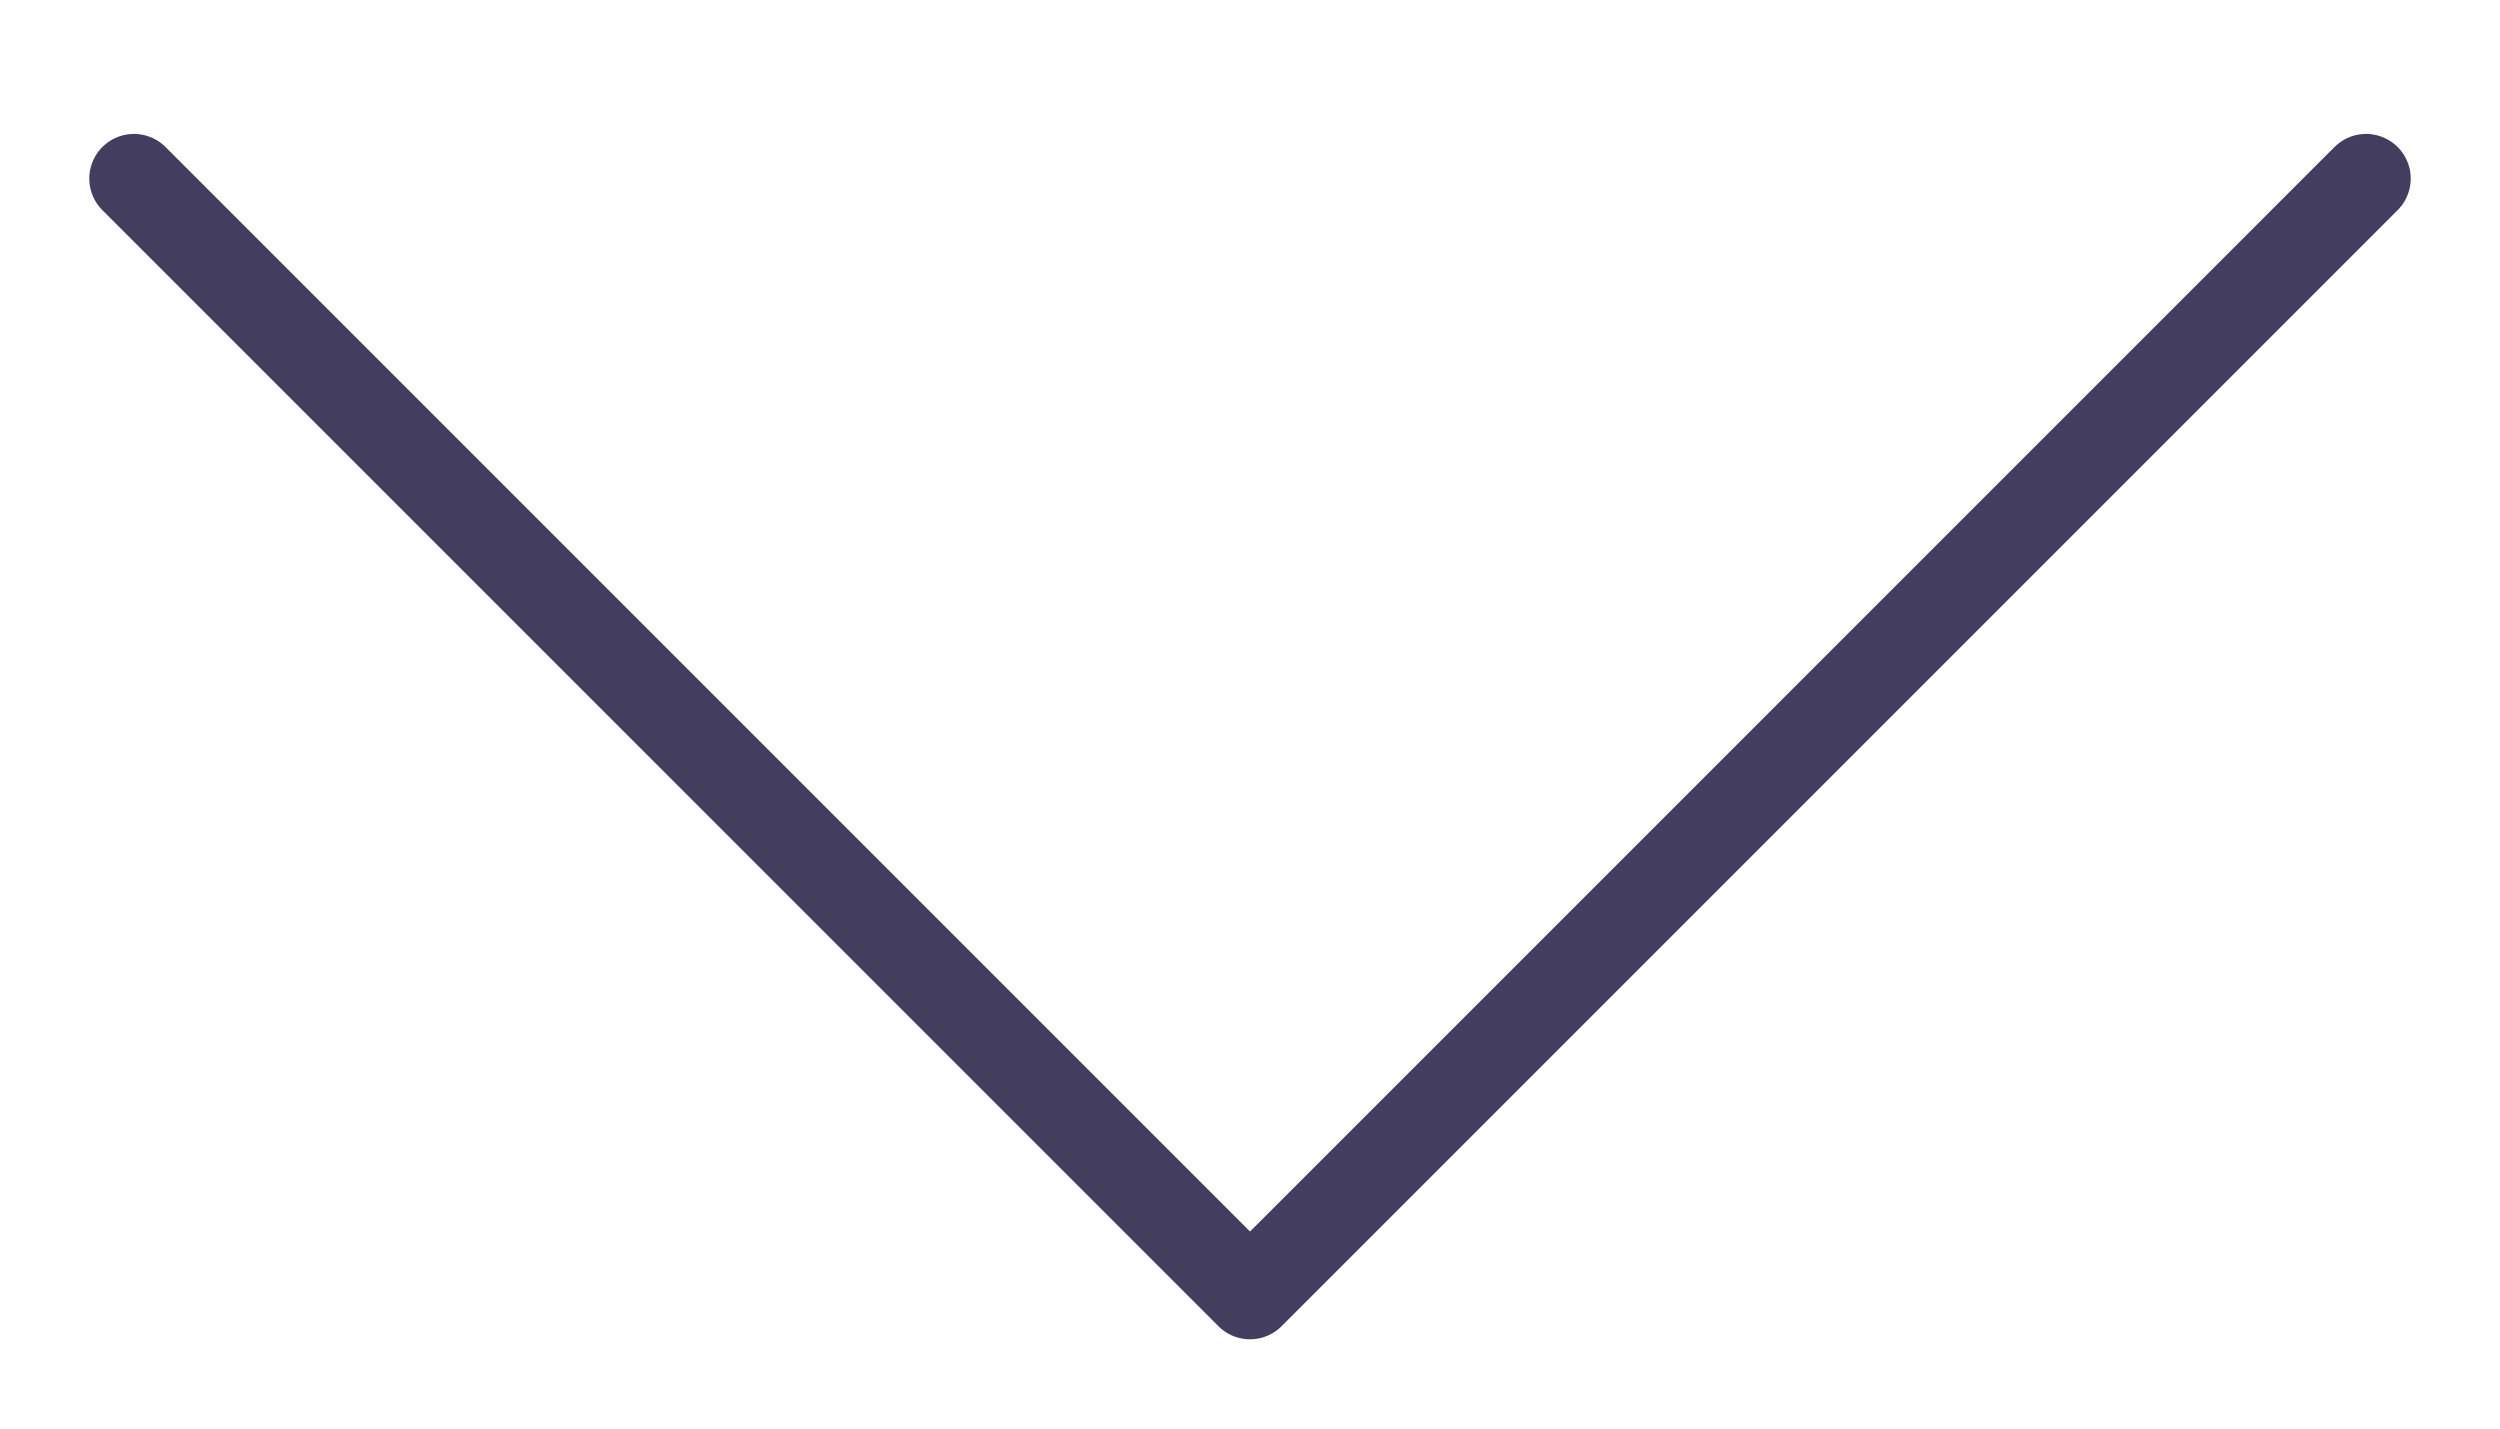
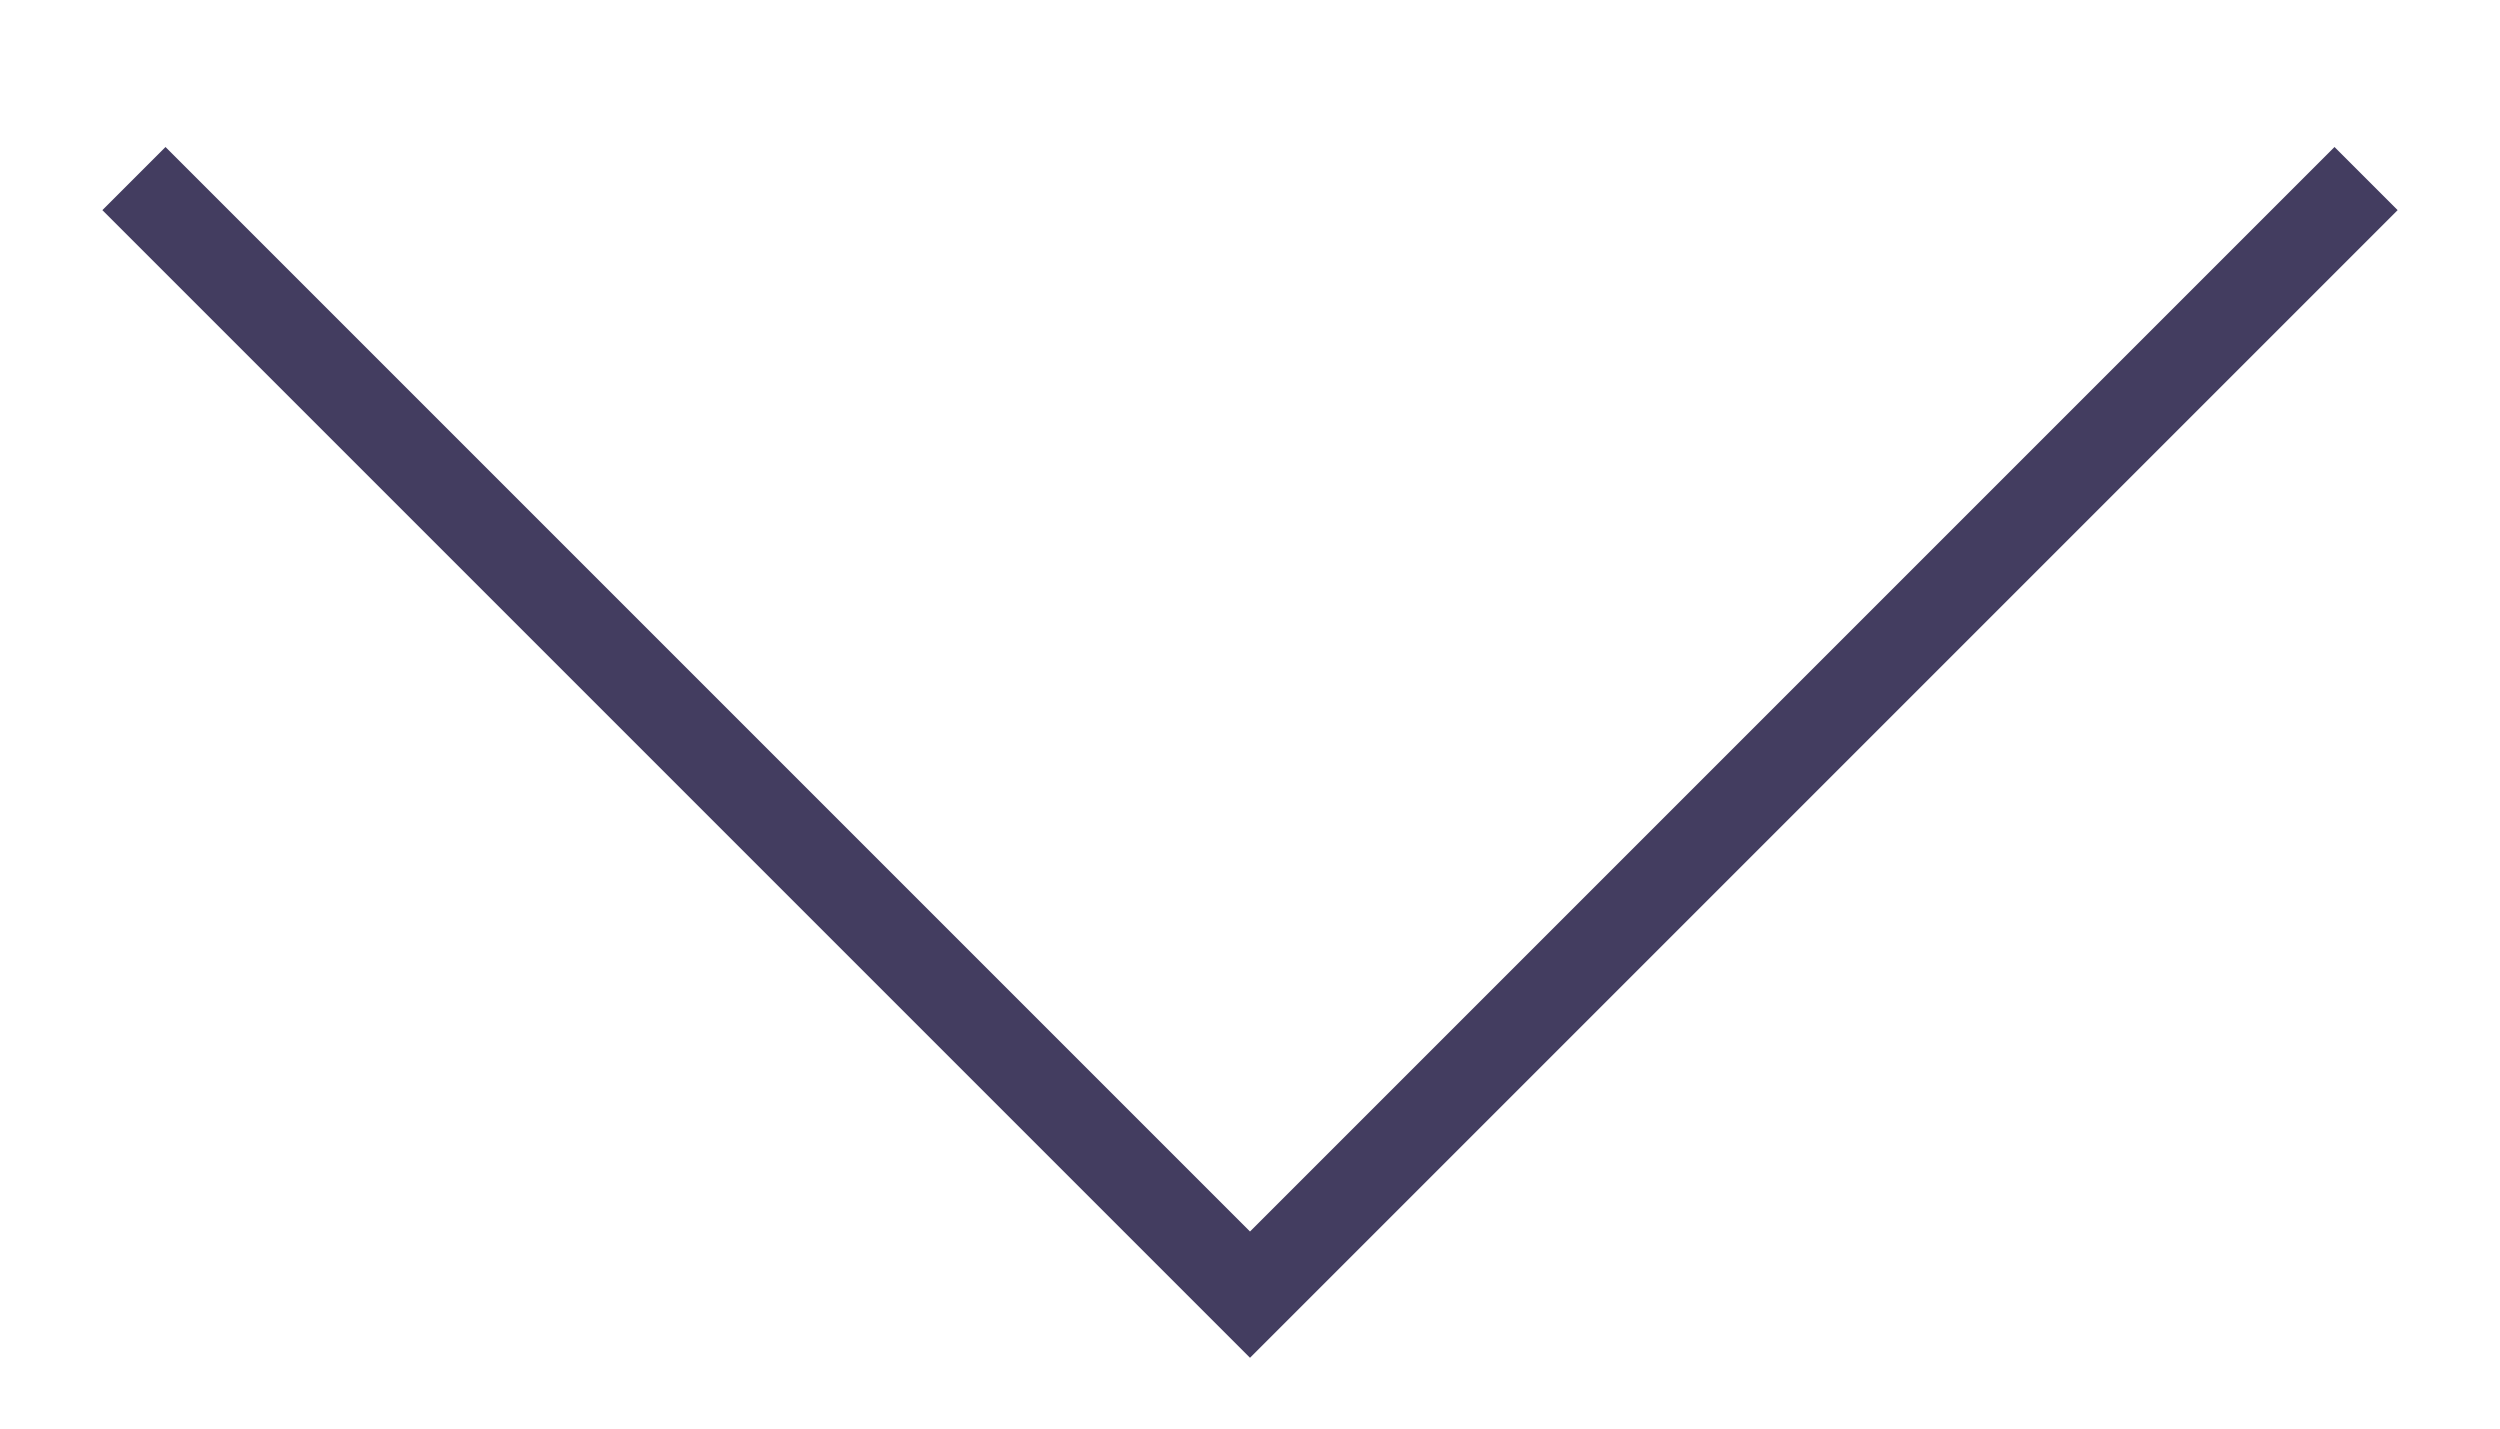
<svg xmlns="http://www.w3.org/2000/svg" width="28" height="16" viewBox="0 0 28 16" fill="none">
-   <path d="M1.5 2L14 14.5L26.5 2" stroke="#433D60" strokeWidth="3" stroke-linecap="round" stroke-linejoin="round" />
+   <path d="M1.5 2L14 14.5L26.5 2" stroke="#433D60" strokeWidth="3" strokeLinecap="round" strokeLinejoin="round" />
</svg>
